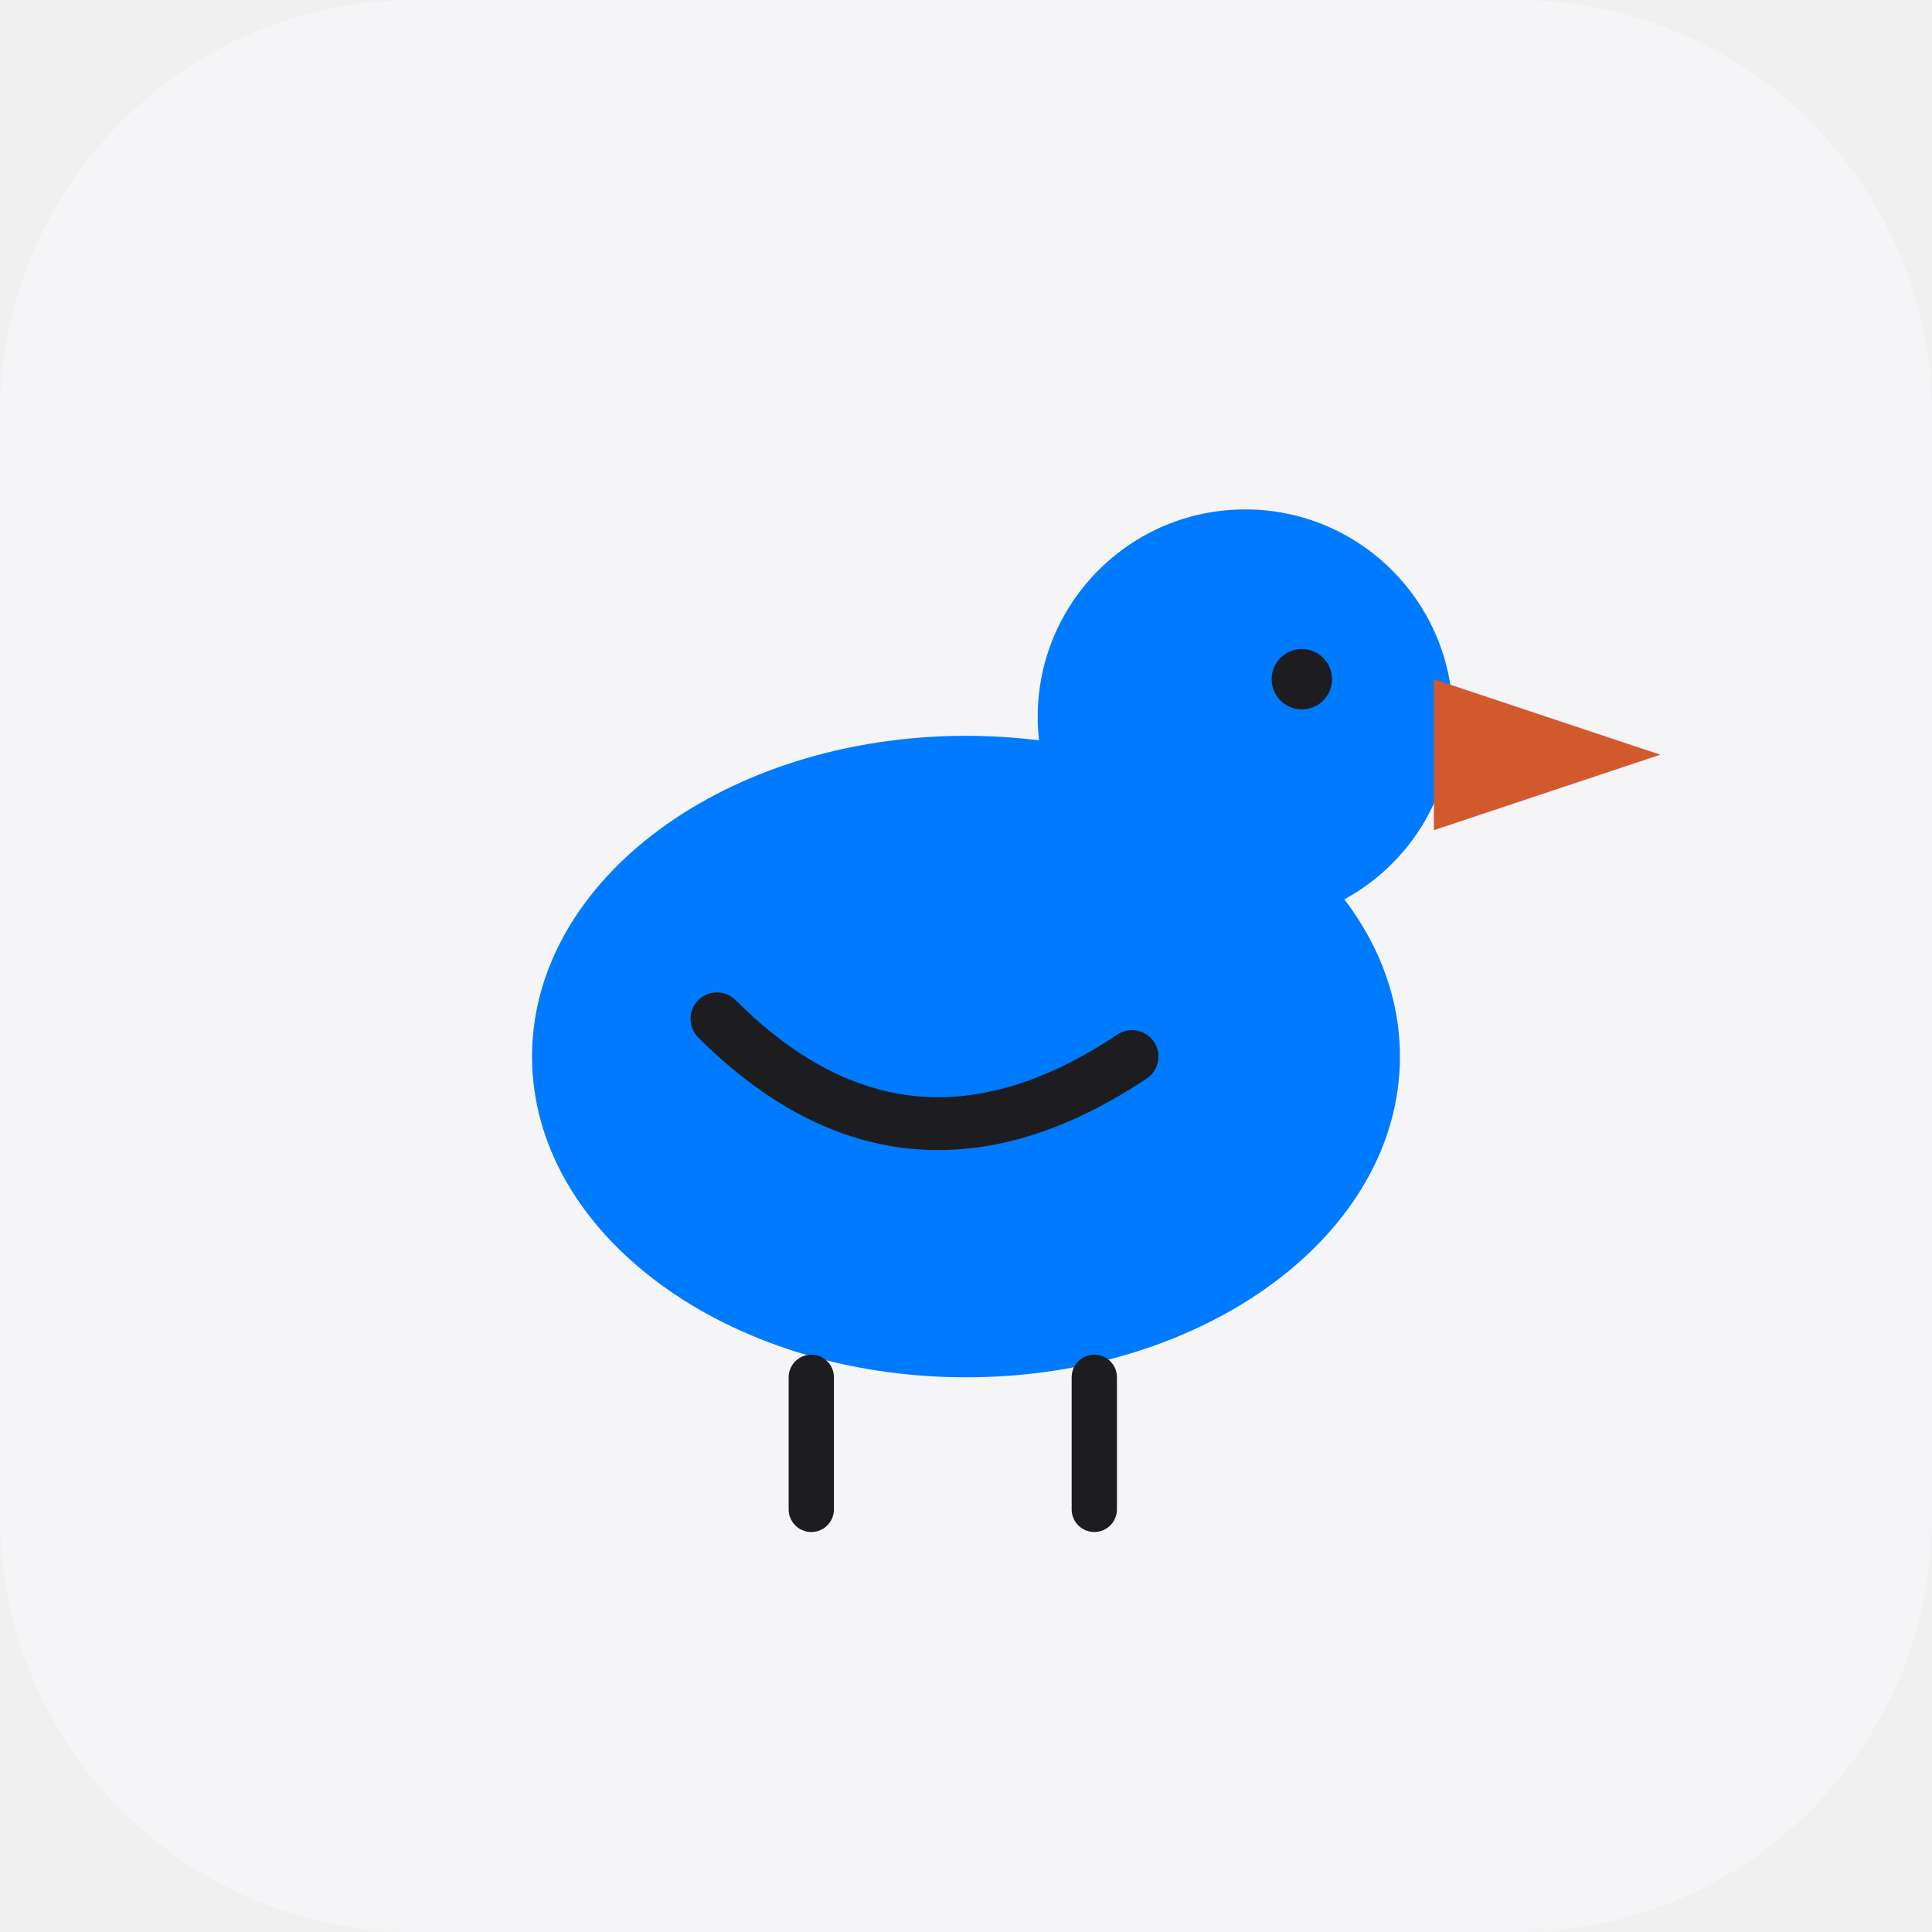
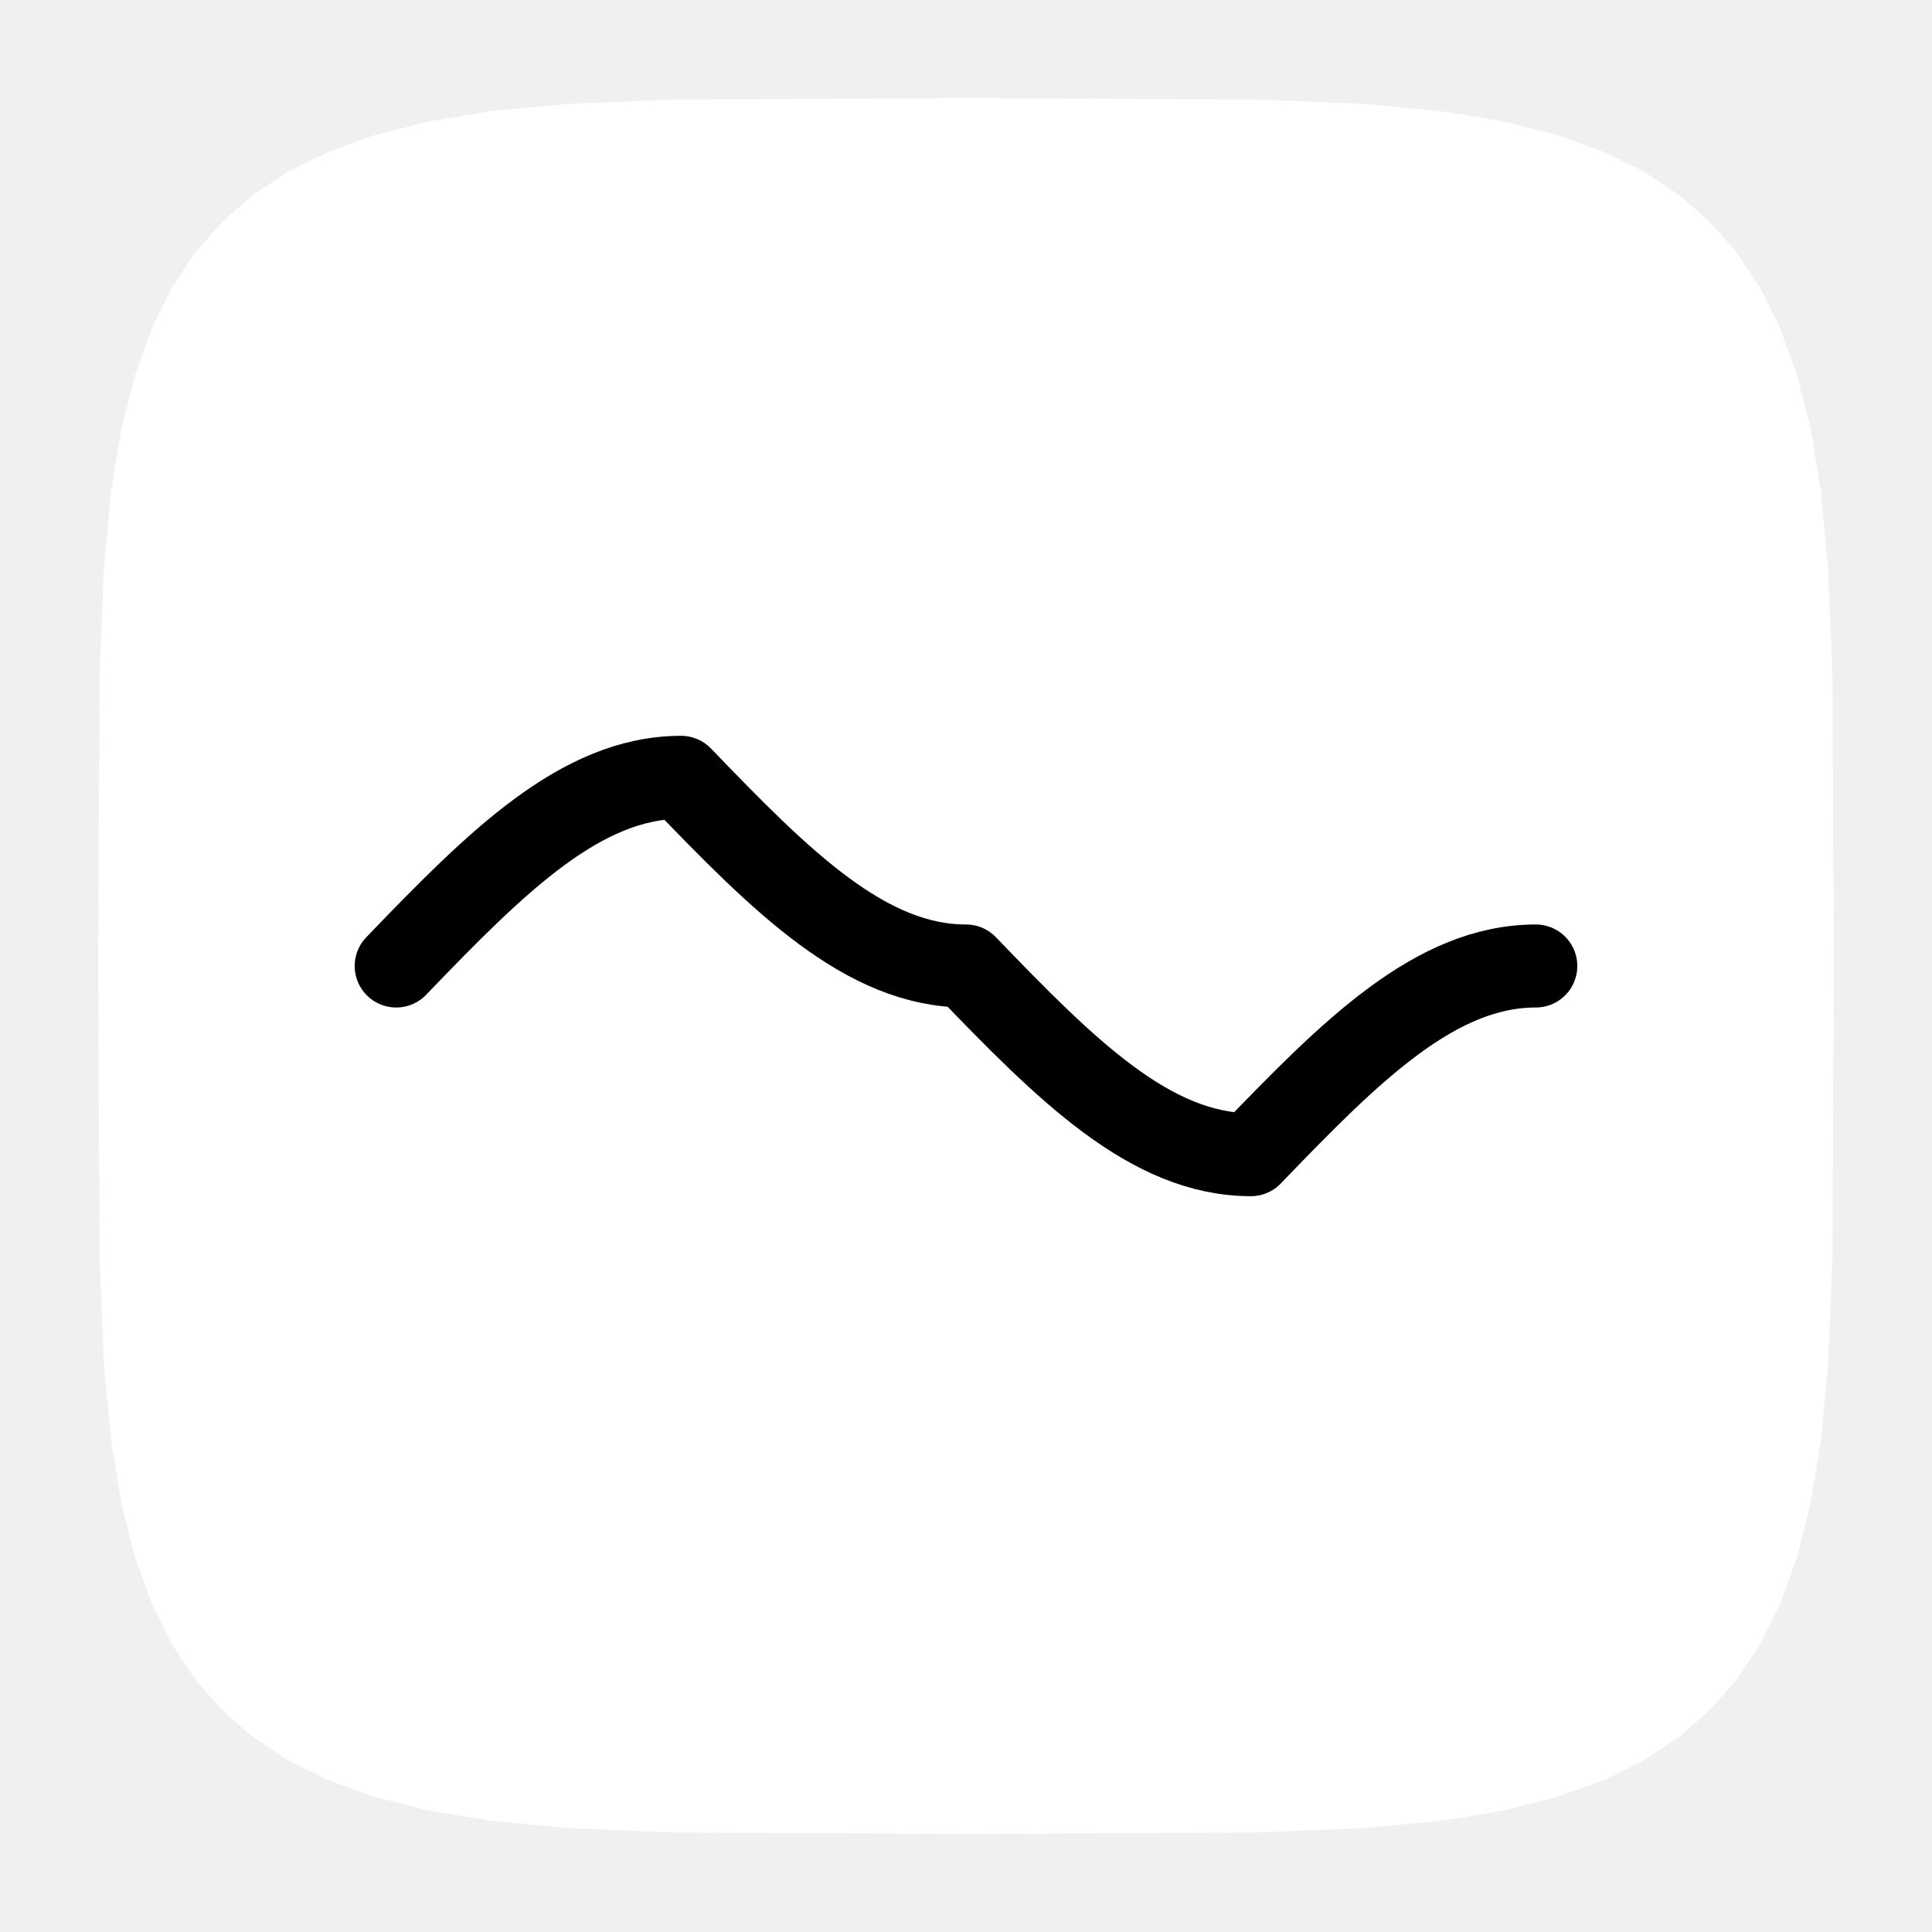
- <svg xmlns="http://www.w3.org/2000/svg" viewBox="0 0 1024 1024">
-   <rect width="1024" height="1024" rx="220" fill="#f5f5f7" />
-   <ellipse cx="512" cy="560" rx="230" ry="170" fill="#007aff" />
-   <circle cx="660" cy="380" r="110" fill="#007aff" />
-   <path d="M760 360 L880 400 L760 440 Z" fill="#d2592d" />
-   <circle cx="690" cy="360" r="16" fill="#1d1d1f" />
-   <path d="M380 540 Q480 640 600 560" fill="none" stroke="#1d1d1f" stroke-width="28" stroke-linecap="round" />
-   <path d="M430 730 L430 800 M580 730 L580 800" stroke="#1d1d1f" stroke-width="24" stroke-linecap="round" />
+ <svg xmlns="http://www.w3.org/2000/svg" width="1024" height="1024" viewBox="0 0 1024 1024">
+   <path d="M 972.0,512.0 L 971.2,667.5 L 968.9,723.3 L 965.0,764.3 L 959.5,797.5 L 952.3,825.7 L 943.5,850.0 L 933.0,871.3 L 920.6,890.0 L 906.3,906.3 L 890.0,920.6 L 871.3,933.0 L 850.0,943.5 L 825.7,952.3 L 797.5,959.5 L 764.3,965.0 L 723.3,968.9 L 667.5,971.2 L 512.0,972.0 L 356.5,971.2 L 300.7,968.9 L 259.7,965.0 L 226.5,959.5 L 198.3,952.3 L 174.0,943.5 L 152.7,933.0 L 134.0,920.6 L 117.7,906.3 L 103.4,890.0 L 91.0,871.3 L 80.5,850.0 L 71.7,825.7 L 64.5,797.5 L 59.0,764.3 L 55.1,723.3 L 52.8,667.5 L 52.0,512.0 L 52.8,356.5 L 55.1,300.7 L 59.0,259.7 L 64.5,226.5 L 71.7,198.3 L 80.5,174.0 L 91.0,152.7 L 103.4,134.0 L 117.7,117.7 L 134.0,103.4 L 152.7,91.0 L 174.0,80.5 L 198.3,71.7 L 226.5,64.5 L 259.7,59.0 L 300.7,55.1 L 356.5,52.8 L 512.0,52.0 L 667.5,52.8 L 723.3,55.1 L 764.3,59.0 L 797.5,64.5 L 825.7,71.7 L 850.0,80.5 L 871.3,91.0 L 890.0,103.4 L 906.3,117.7 L 920.6,134.0 L 933.0,152.7 L 943.5,174.0 L 952.3,198.3 L 959.5,226.5 L 965.0,259.7 L 968.9,300.7 L 971.2,356.5 Z" fill="#FFFFFF" />
+   <path d="M 210 512 C 263.1 456.8, 307.9 412, 361 412 C 414.1 467.2, 458.9 512, 512 512 C 565.1 567.2, 609.9 612, 663 612 C 716.1 556.8, 760.9 512, 814 512" fill="none" stroke="#000000" stroke-width="44" stroke-linecap="round" stroke-linejoin="round" />
</svg>
